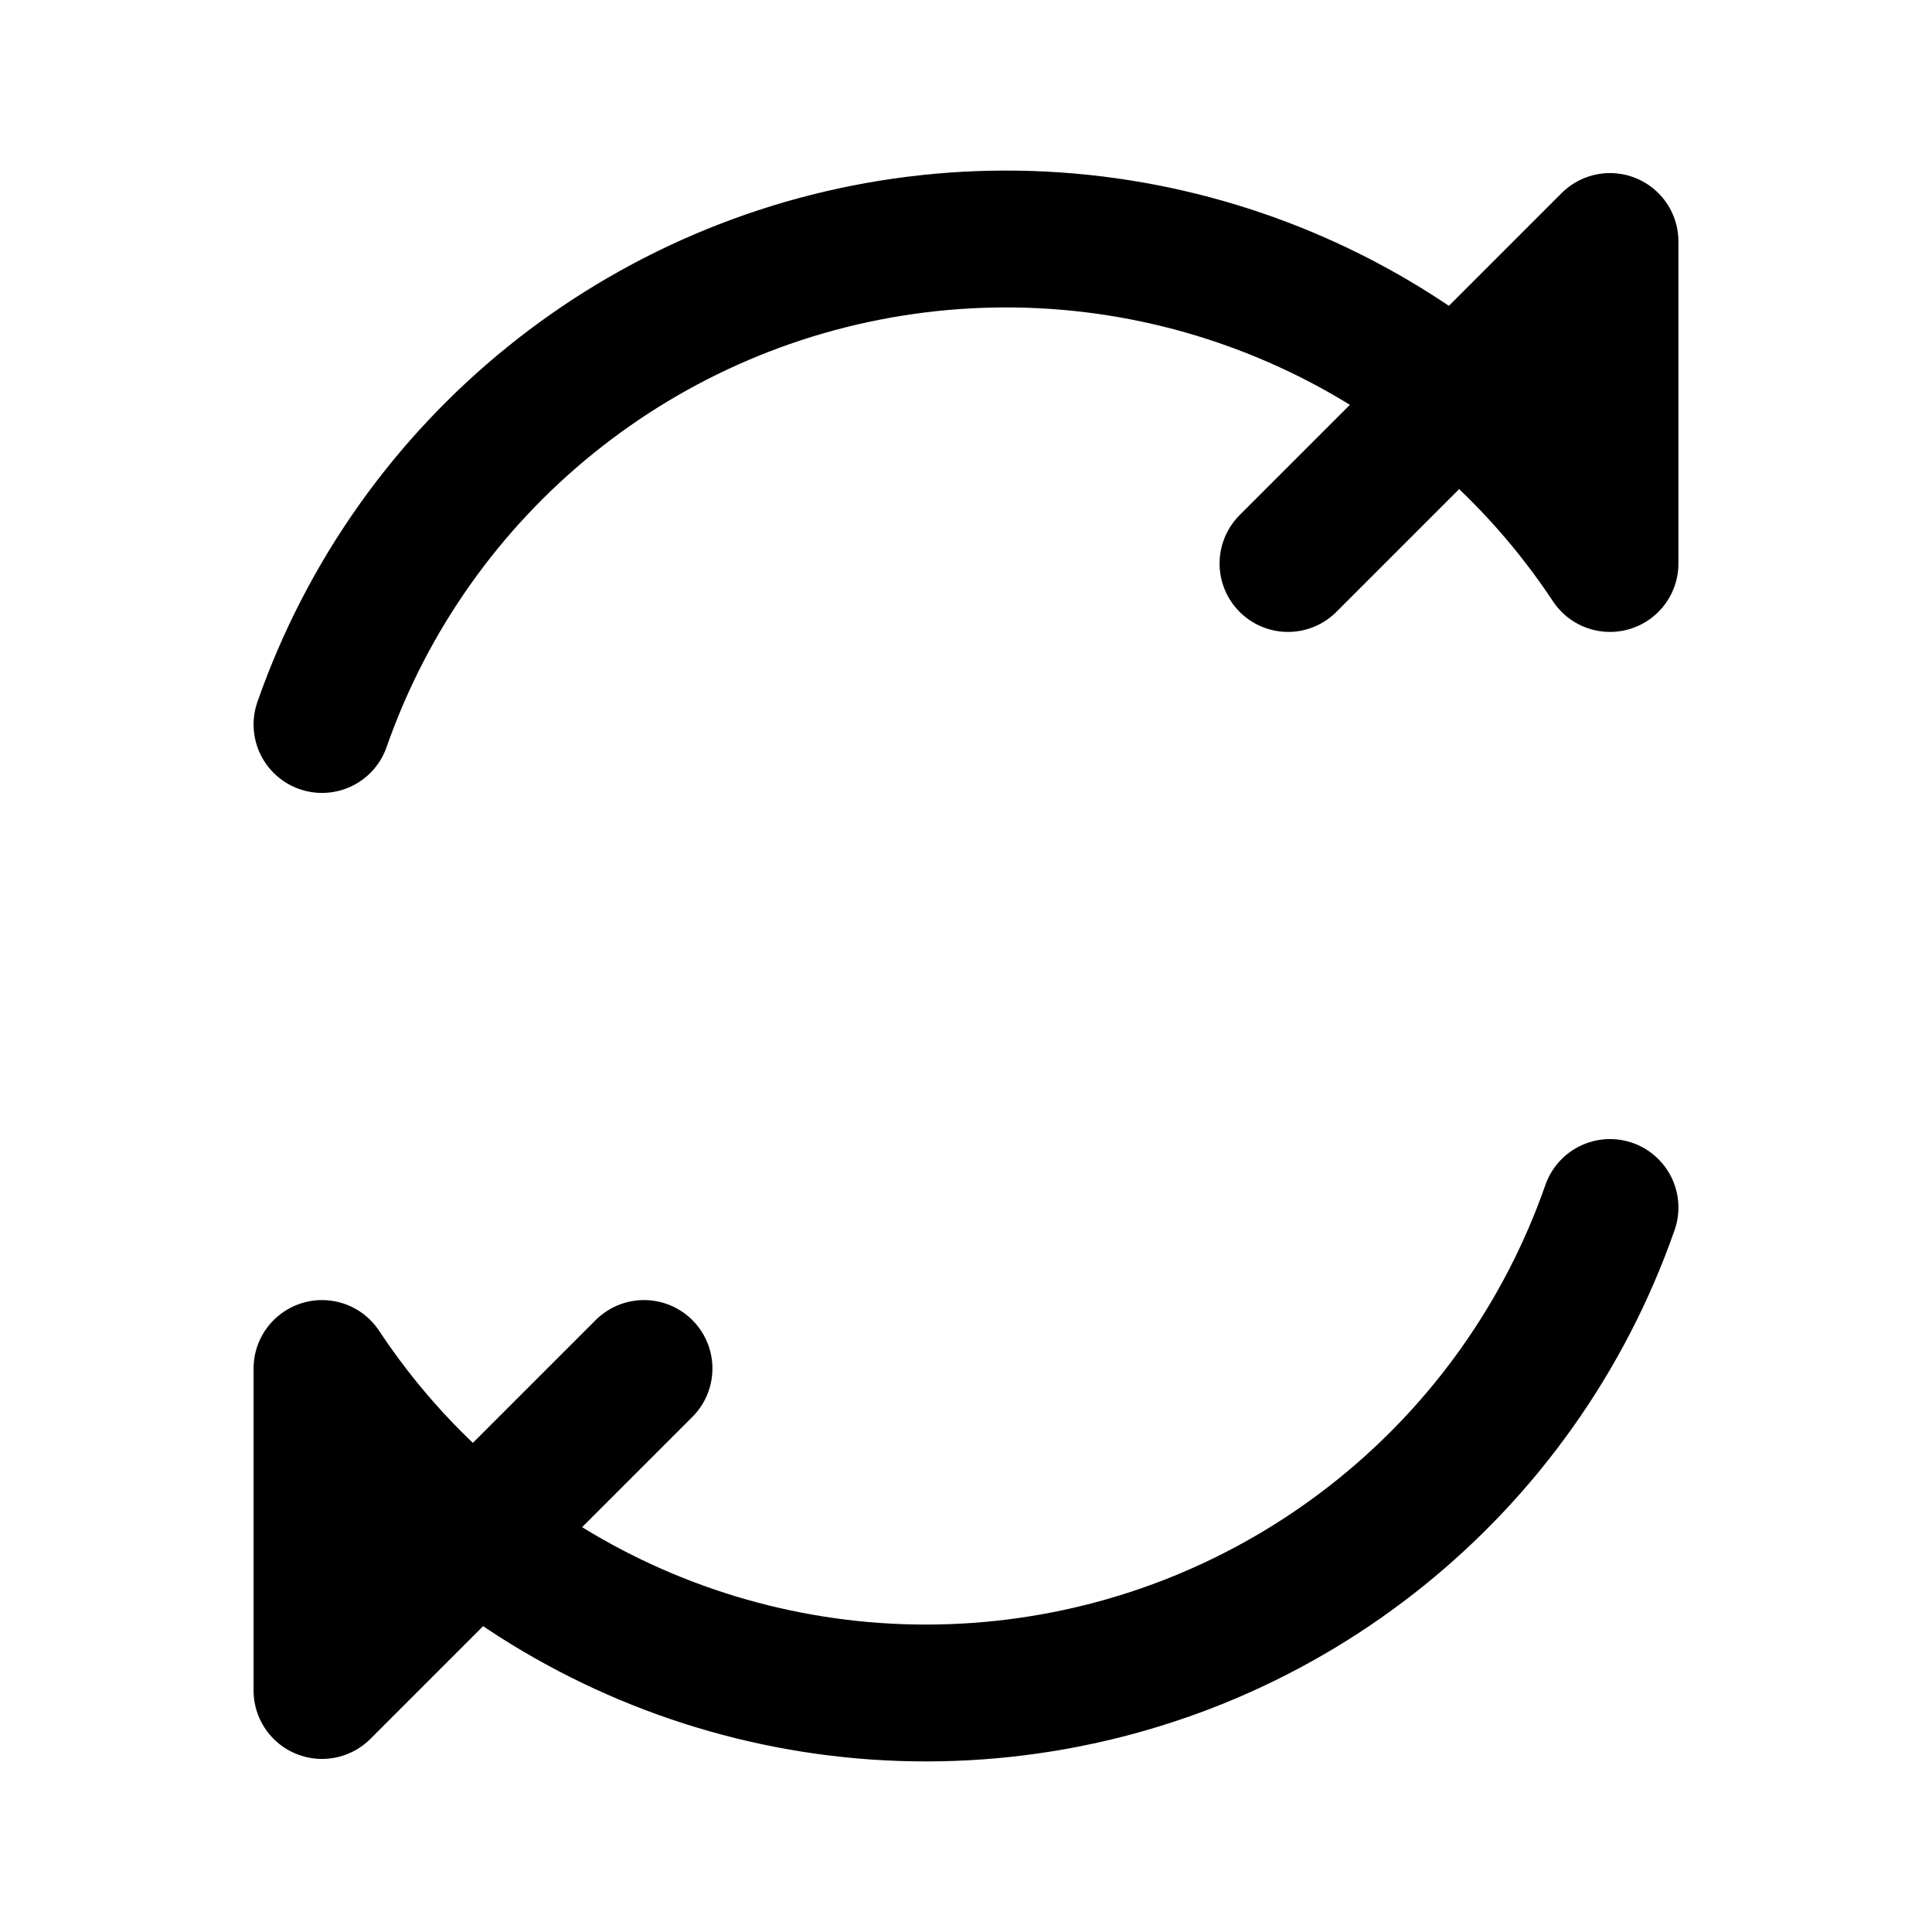
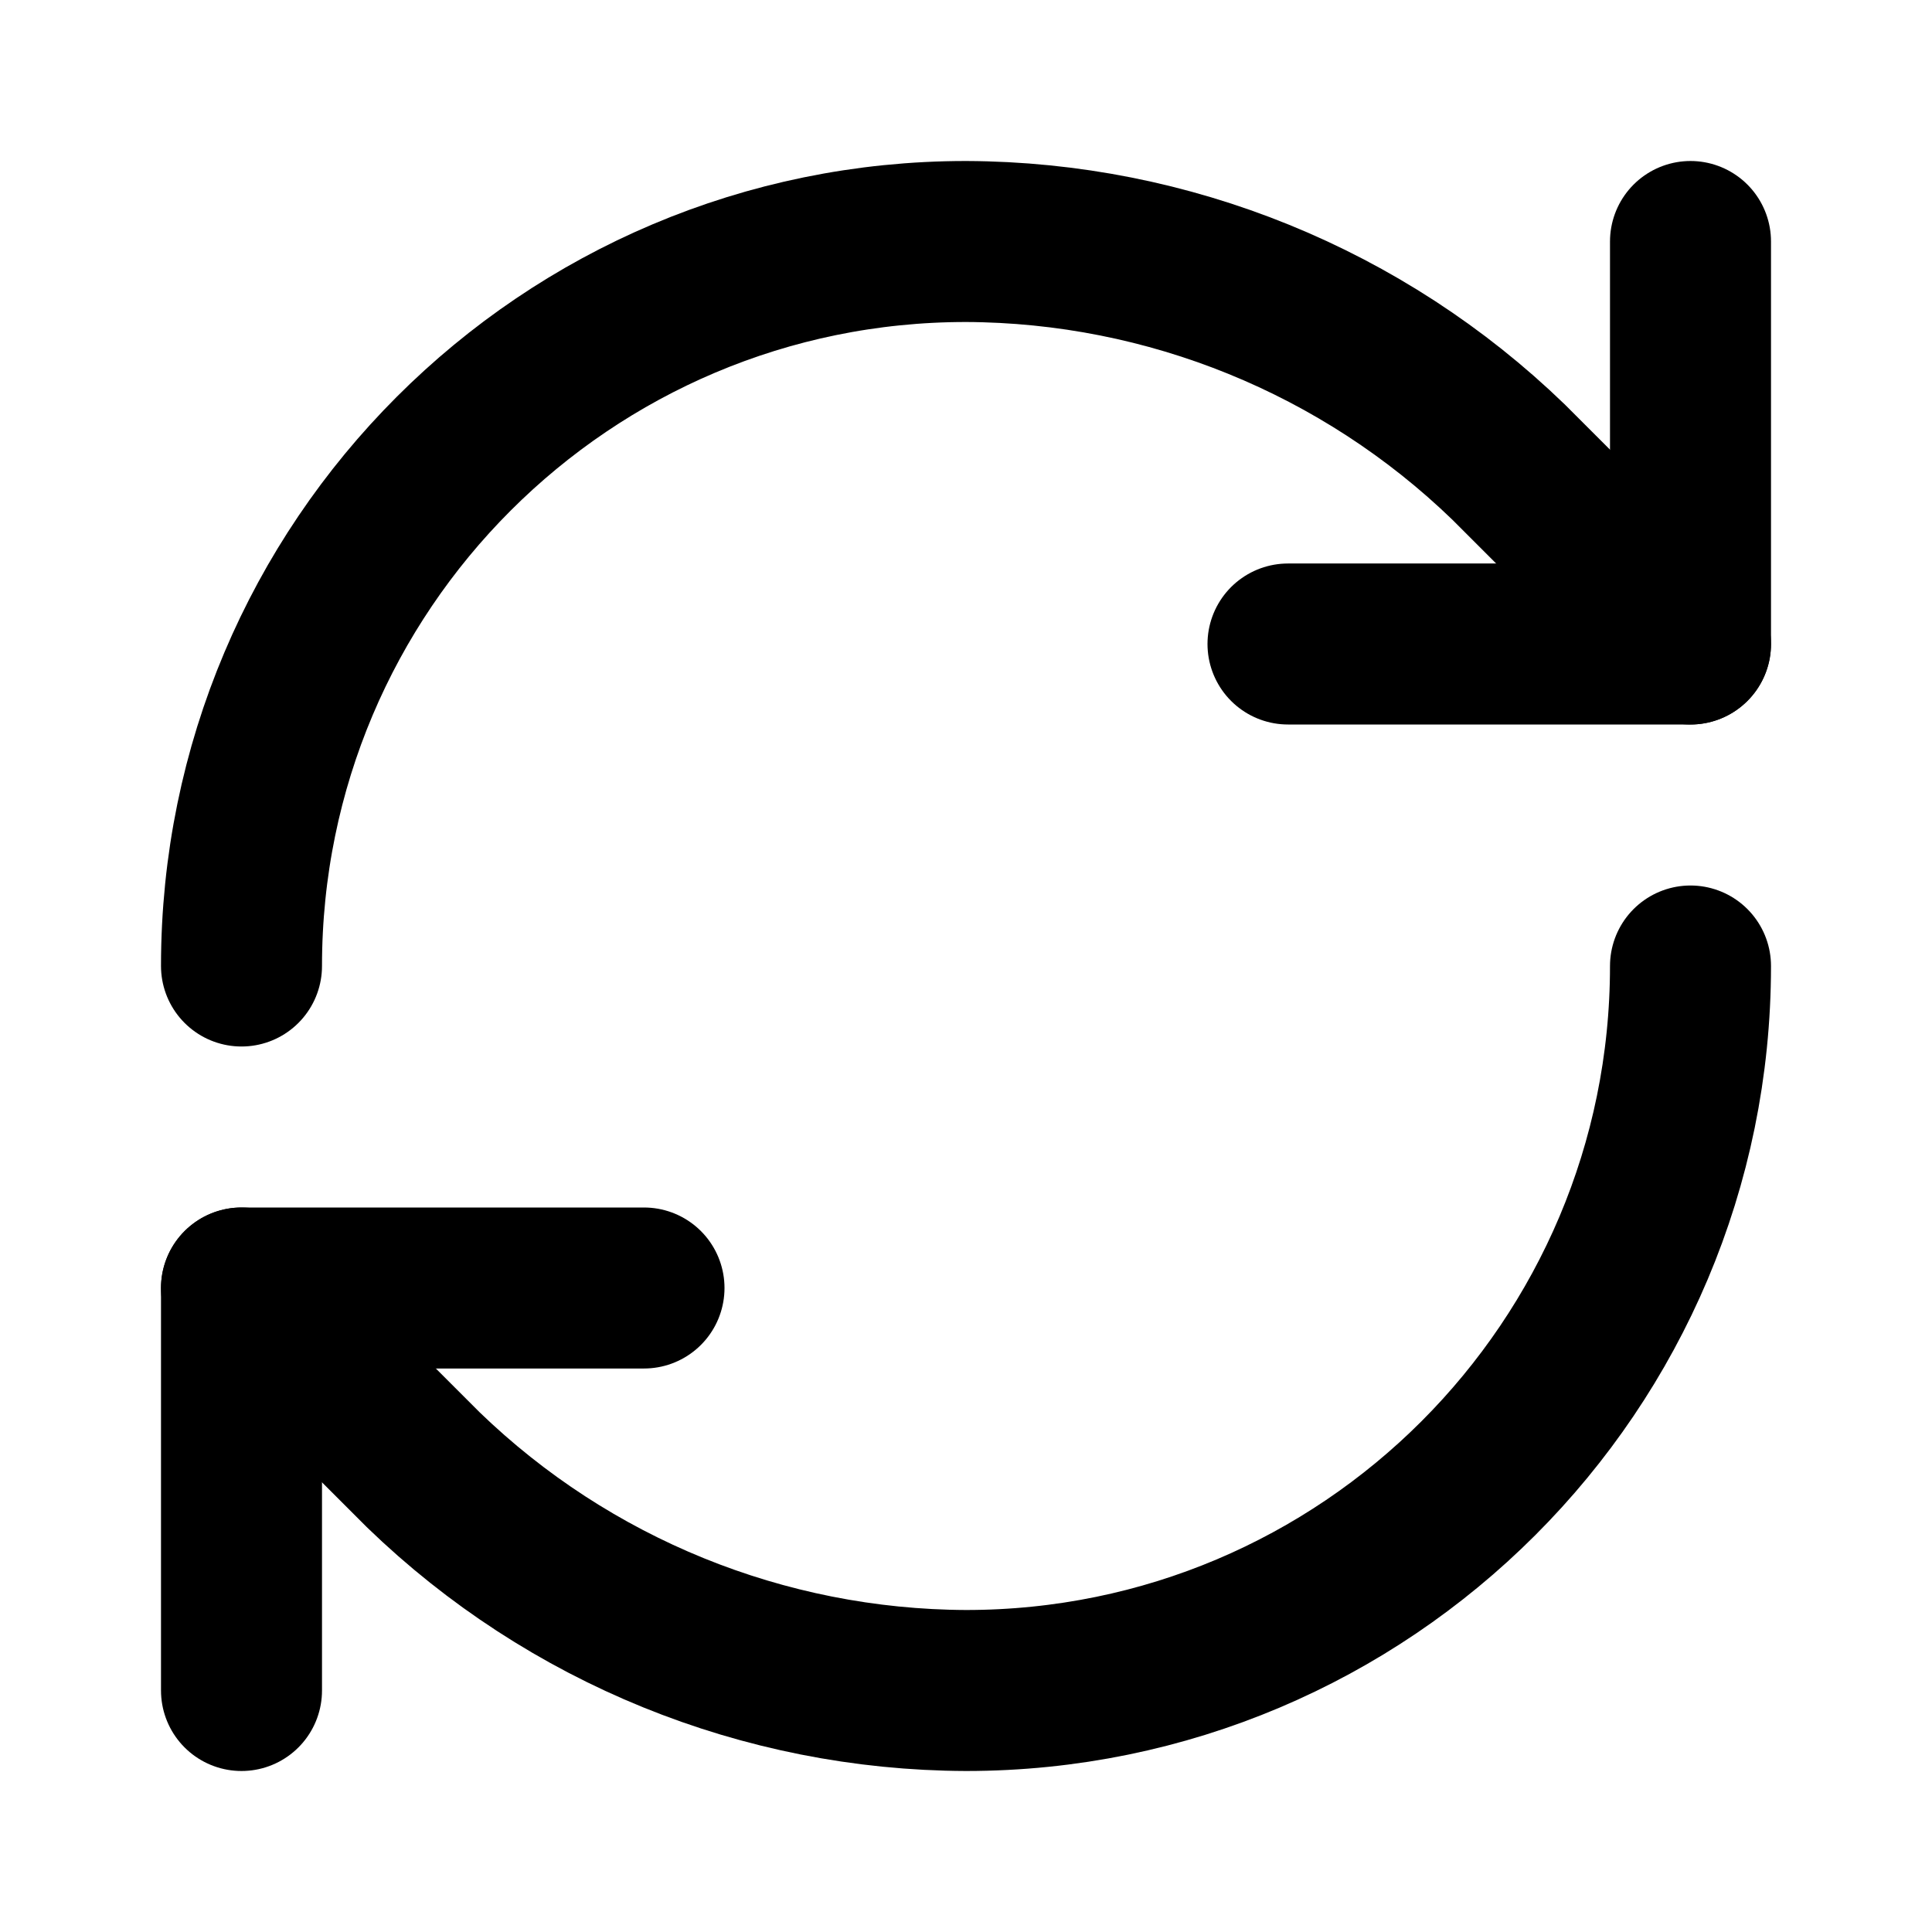
- <svg xmlns="http://www.w3.org/2000/svg" viewBox="0 0 24 24" fill="none" stroke="currentColor" stroke-width="1.7" stroke-linecap="round" stroke-linejoin="round">
-   <path d="M20 7V3l-4 4 M20 7a9 9 0 0 0-16 2 M4 17v4l4-4 M4 17a9 9 0 0 0 16-2" />
+ <svg xmlns="http://www.w3.org/2000/svg" width="24" height="24" viewBox="0 0 24 24" fill="none" stroke="currentColor" stroke-width="2" stroke-linecap="round" stroke-linejoin="round">
+   <path d="M3 12a9 9 0 0 1 9-9 9.75 9.75 0 0 1 6.74 2.74L21 8" />
+   <path d="M21 3v5h-5" />
+   <path d="M21 12a9 9 0 0 1-9 9 9.75 9.75 0 0 1-6.74-2.74L3 16" />
+   <path d="M8 16H3v5" />
</svg>
